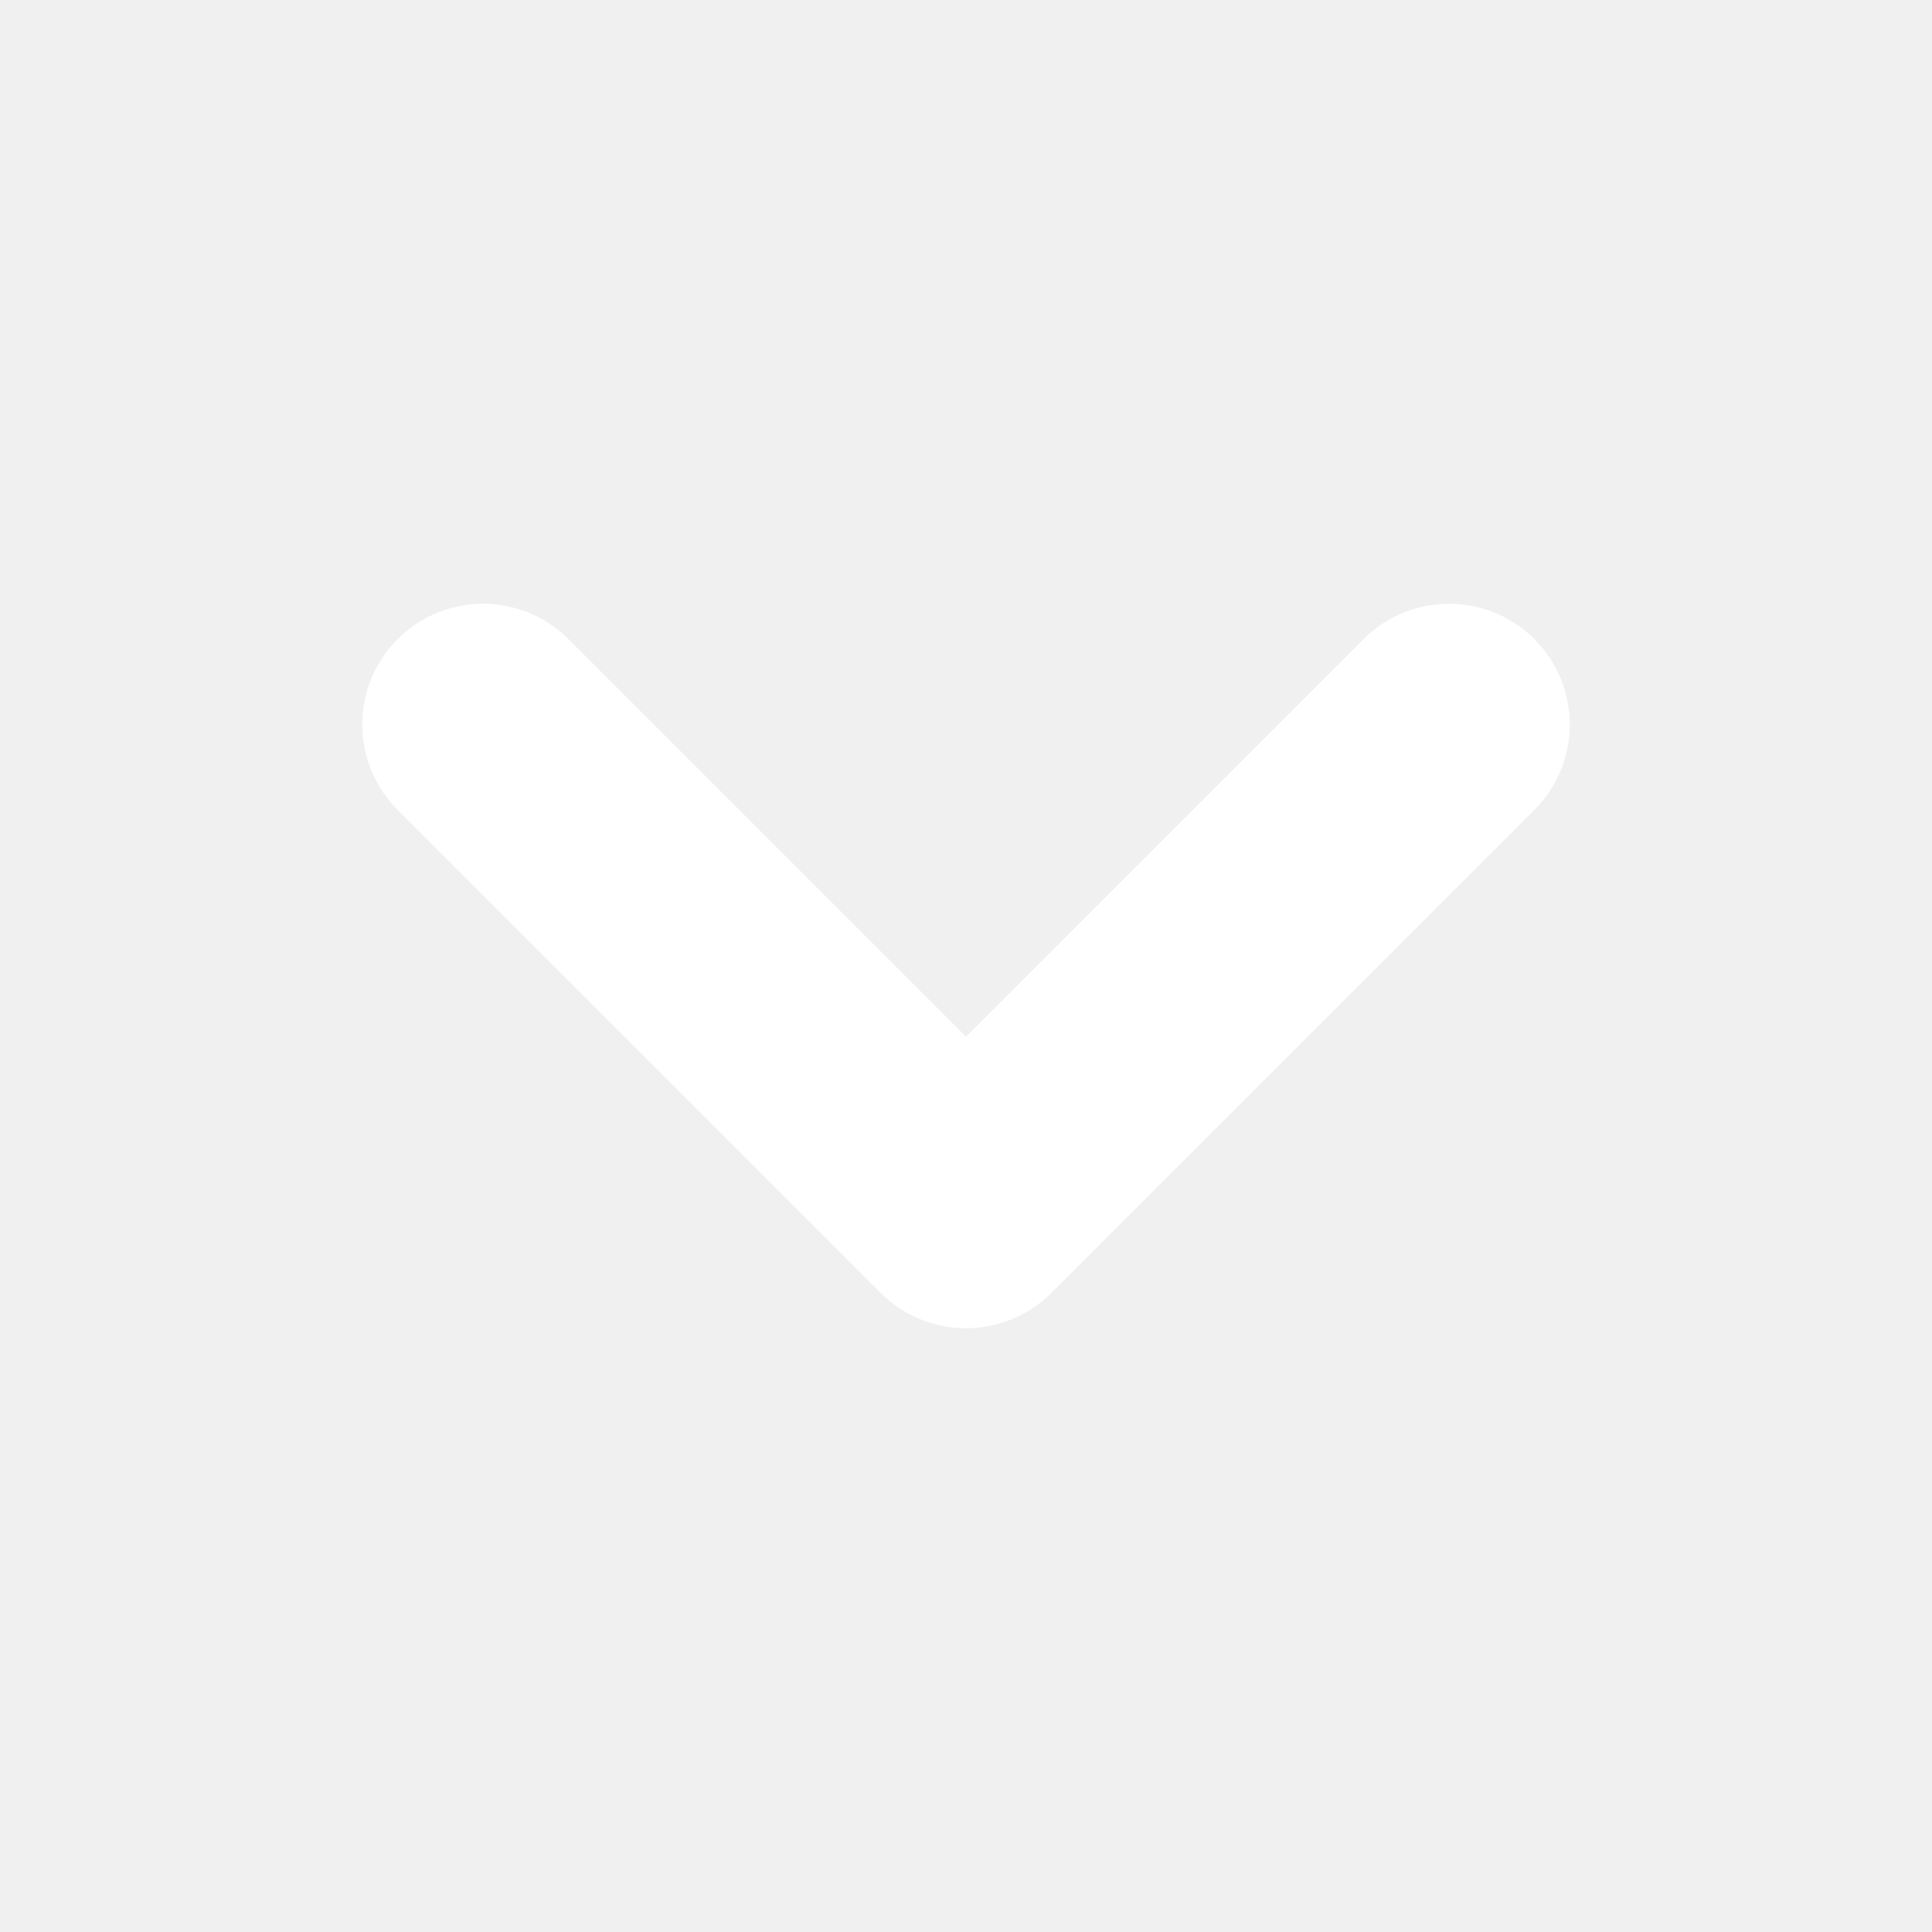
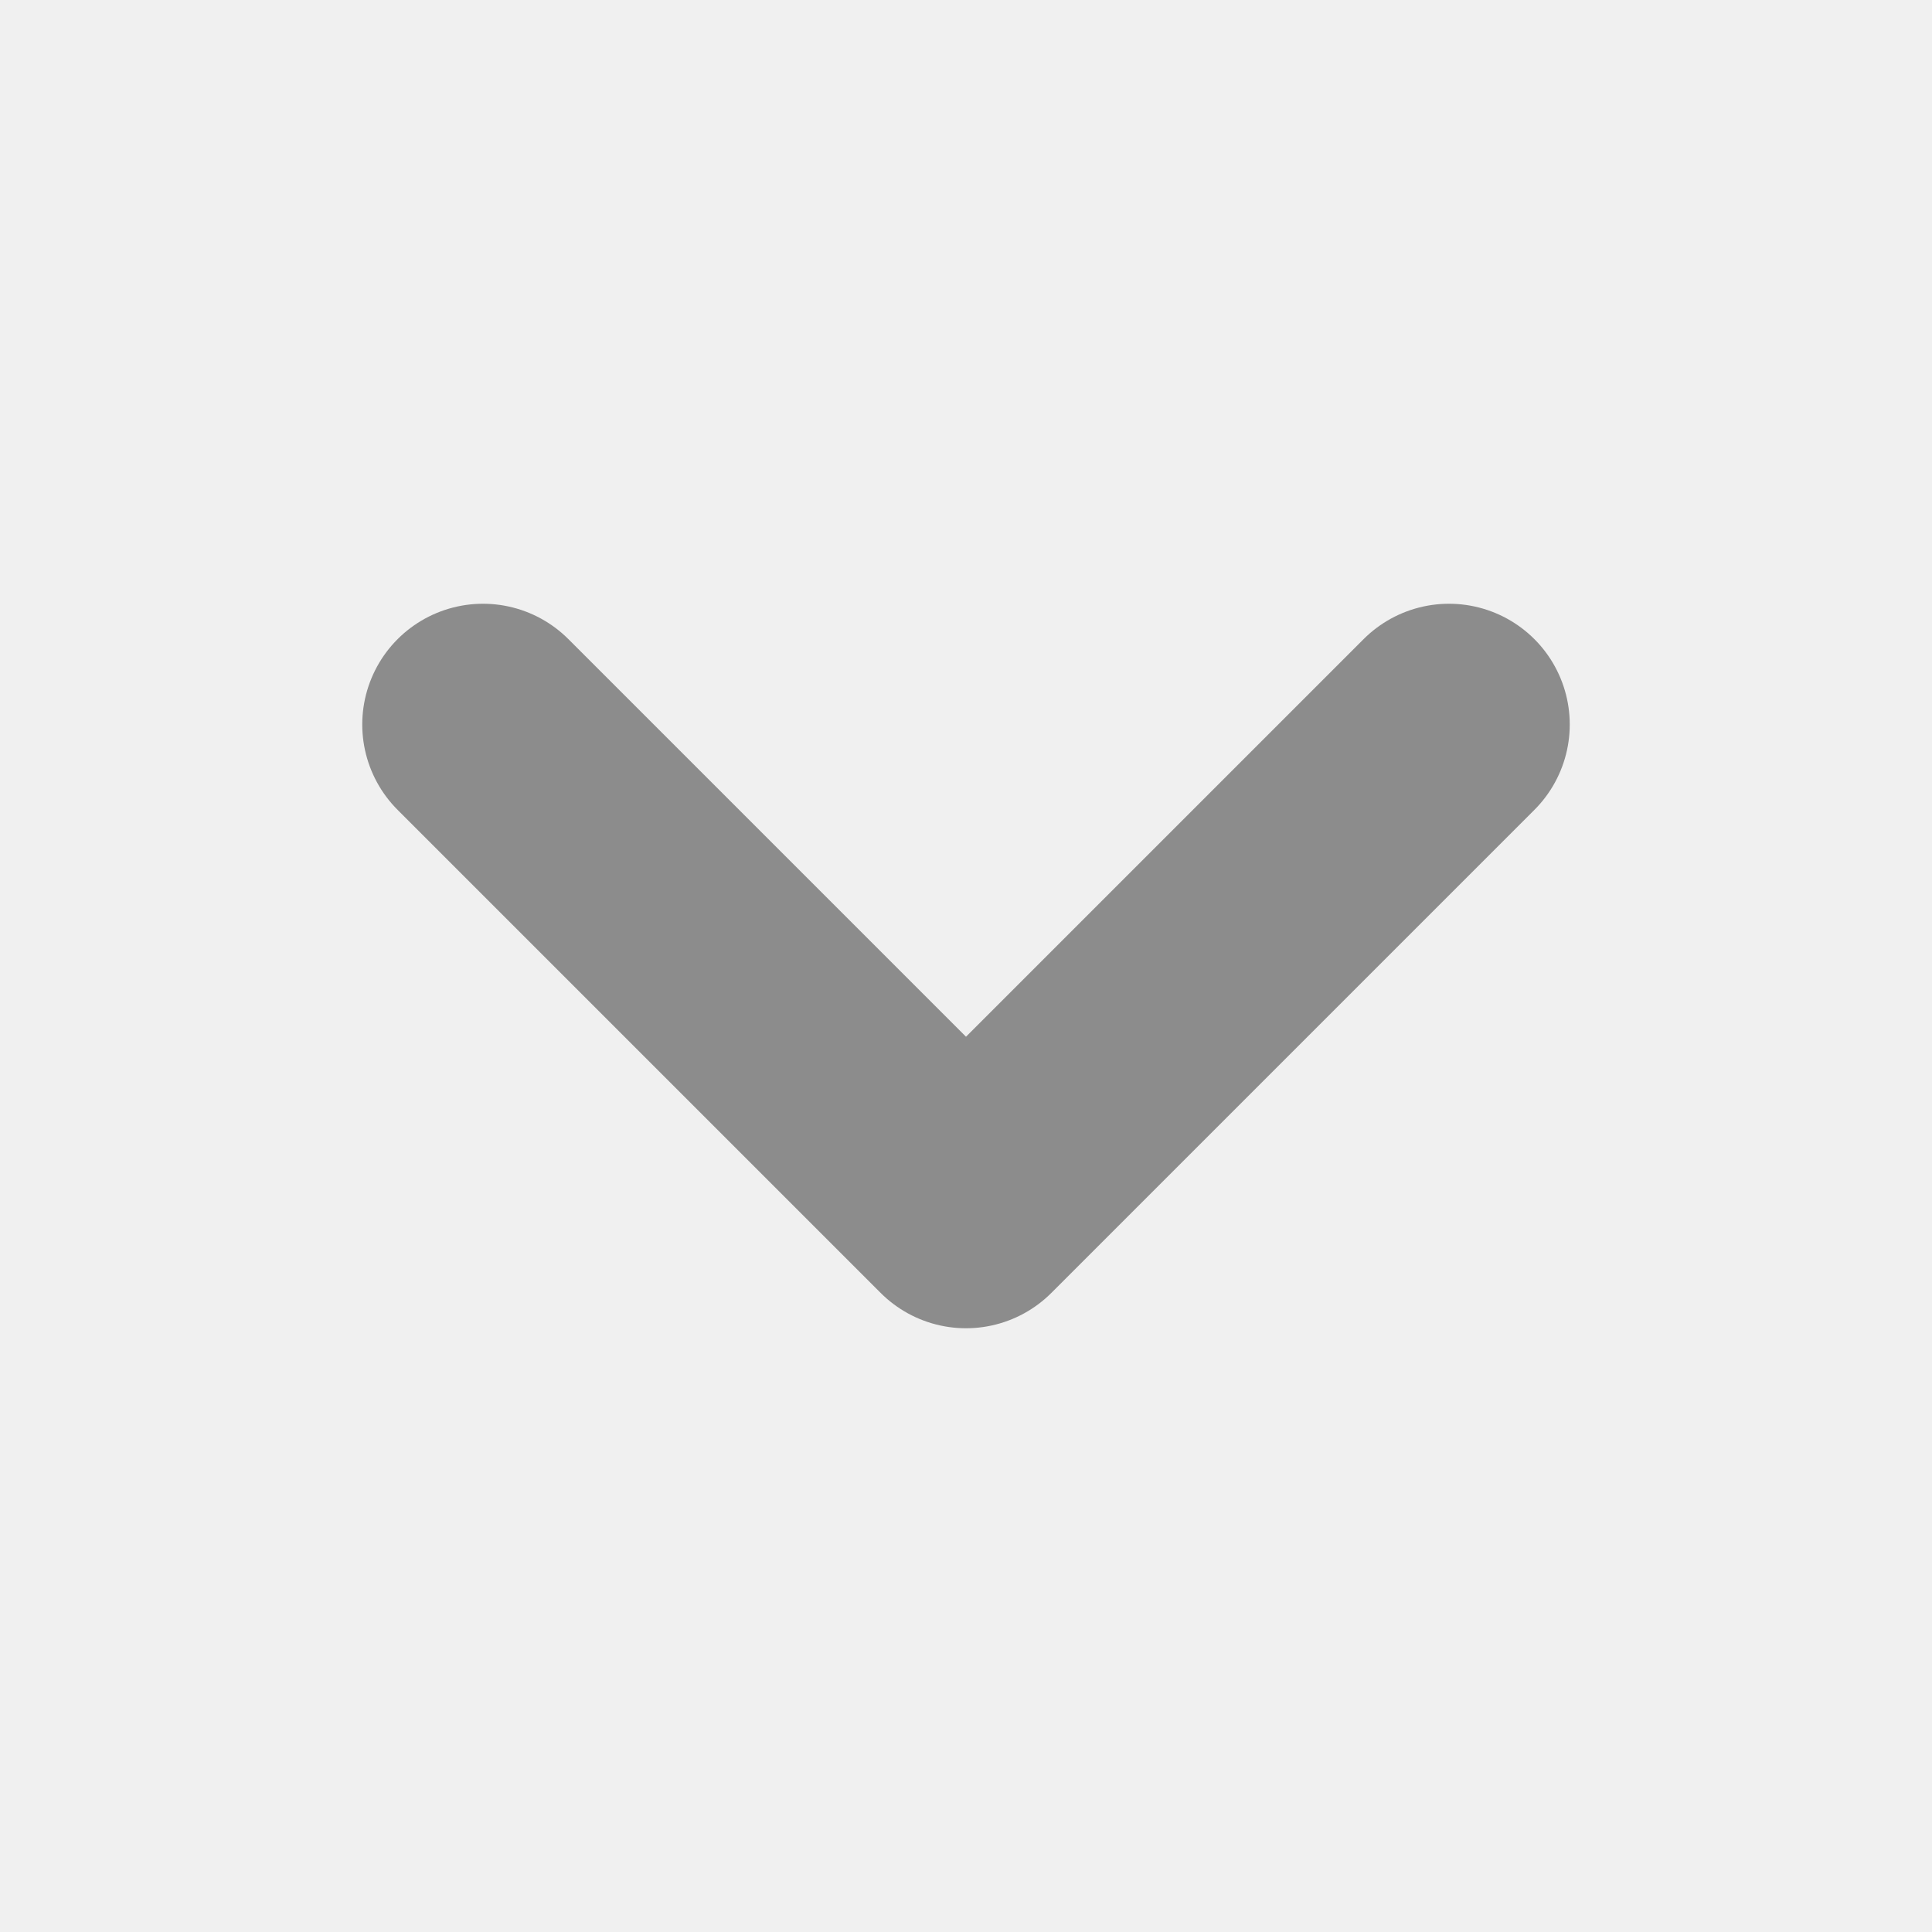
<svg xmlns="http://www.w3.org/2000/svg" width="16" height="16" viewBox="0 0 16 16" fill="none">
-   <path d="M4 6L8 10L12 6" stroke="white" stroke-width="2" stroke-linecap="round" stroke-linejoin="round" />
+   <path d="M4 6L8 10L12 6" stroke="#8C8C8C" stroke-width="2" stroke-linecap="round" stroke-linejoin="round" />
</svg>
